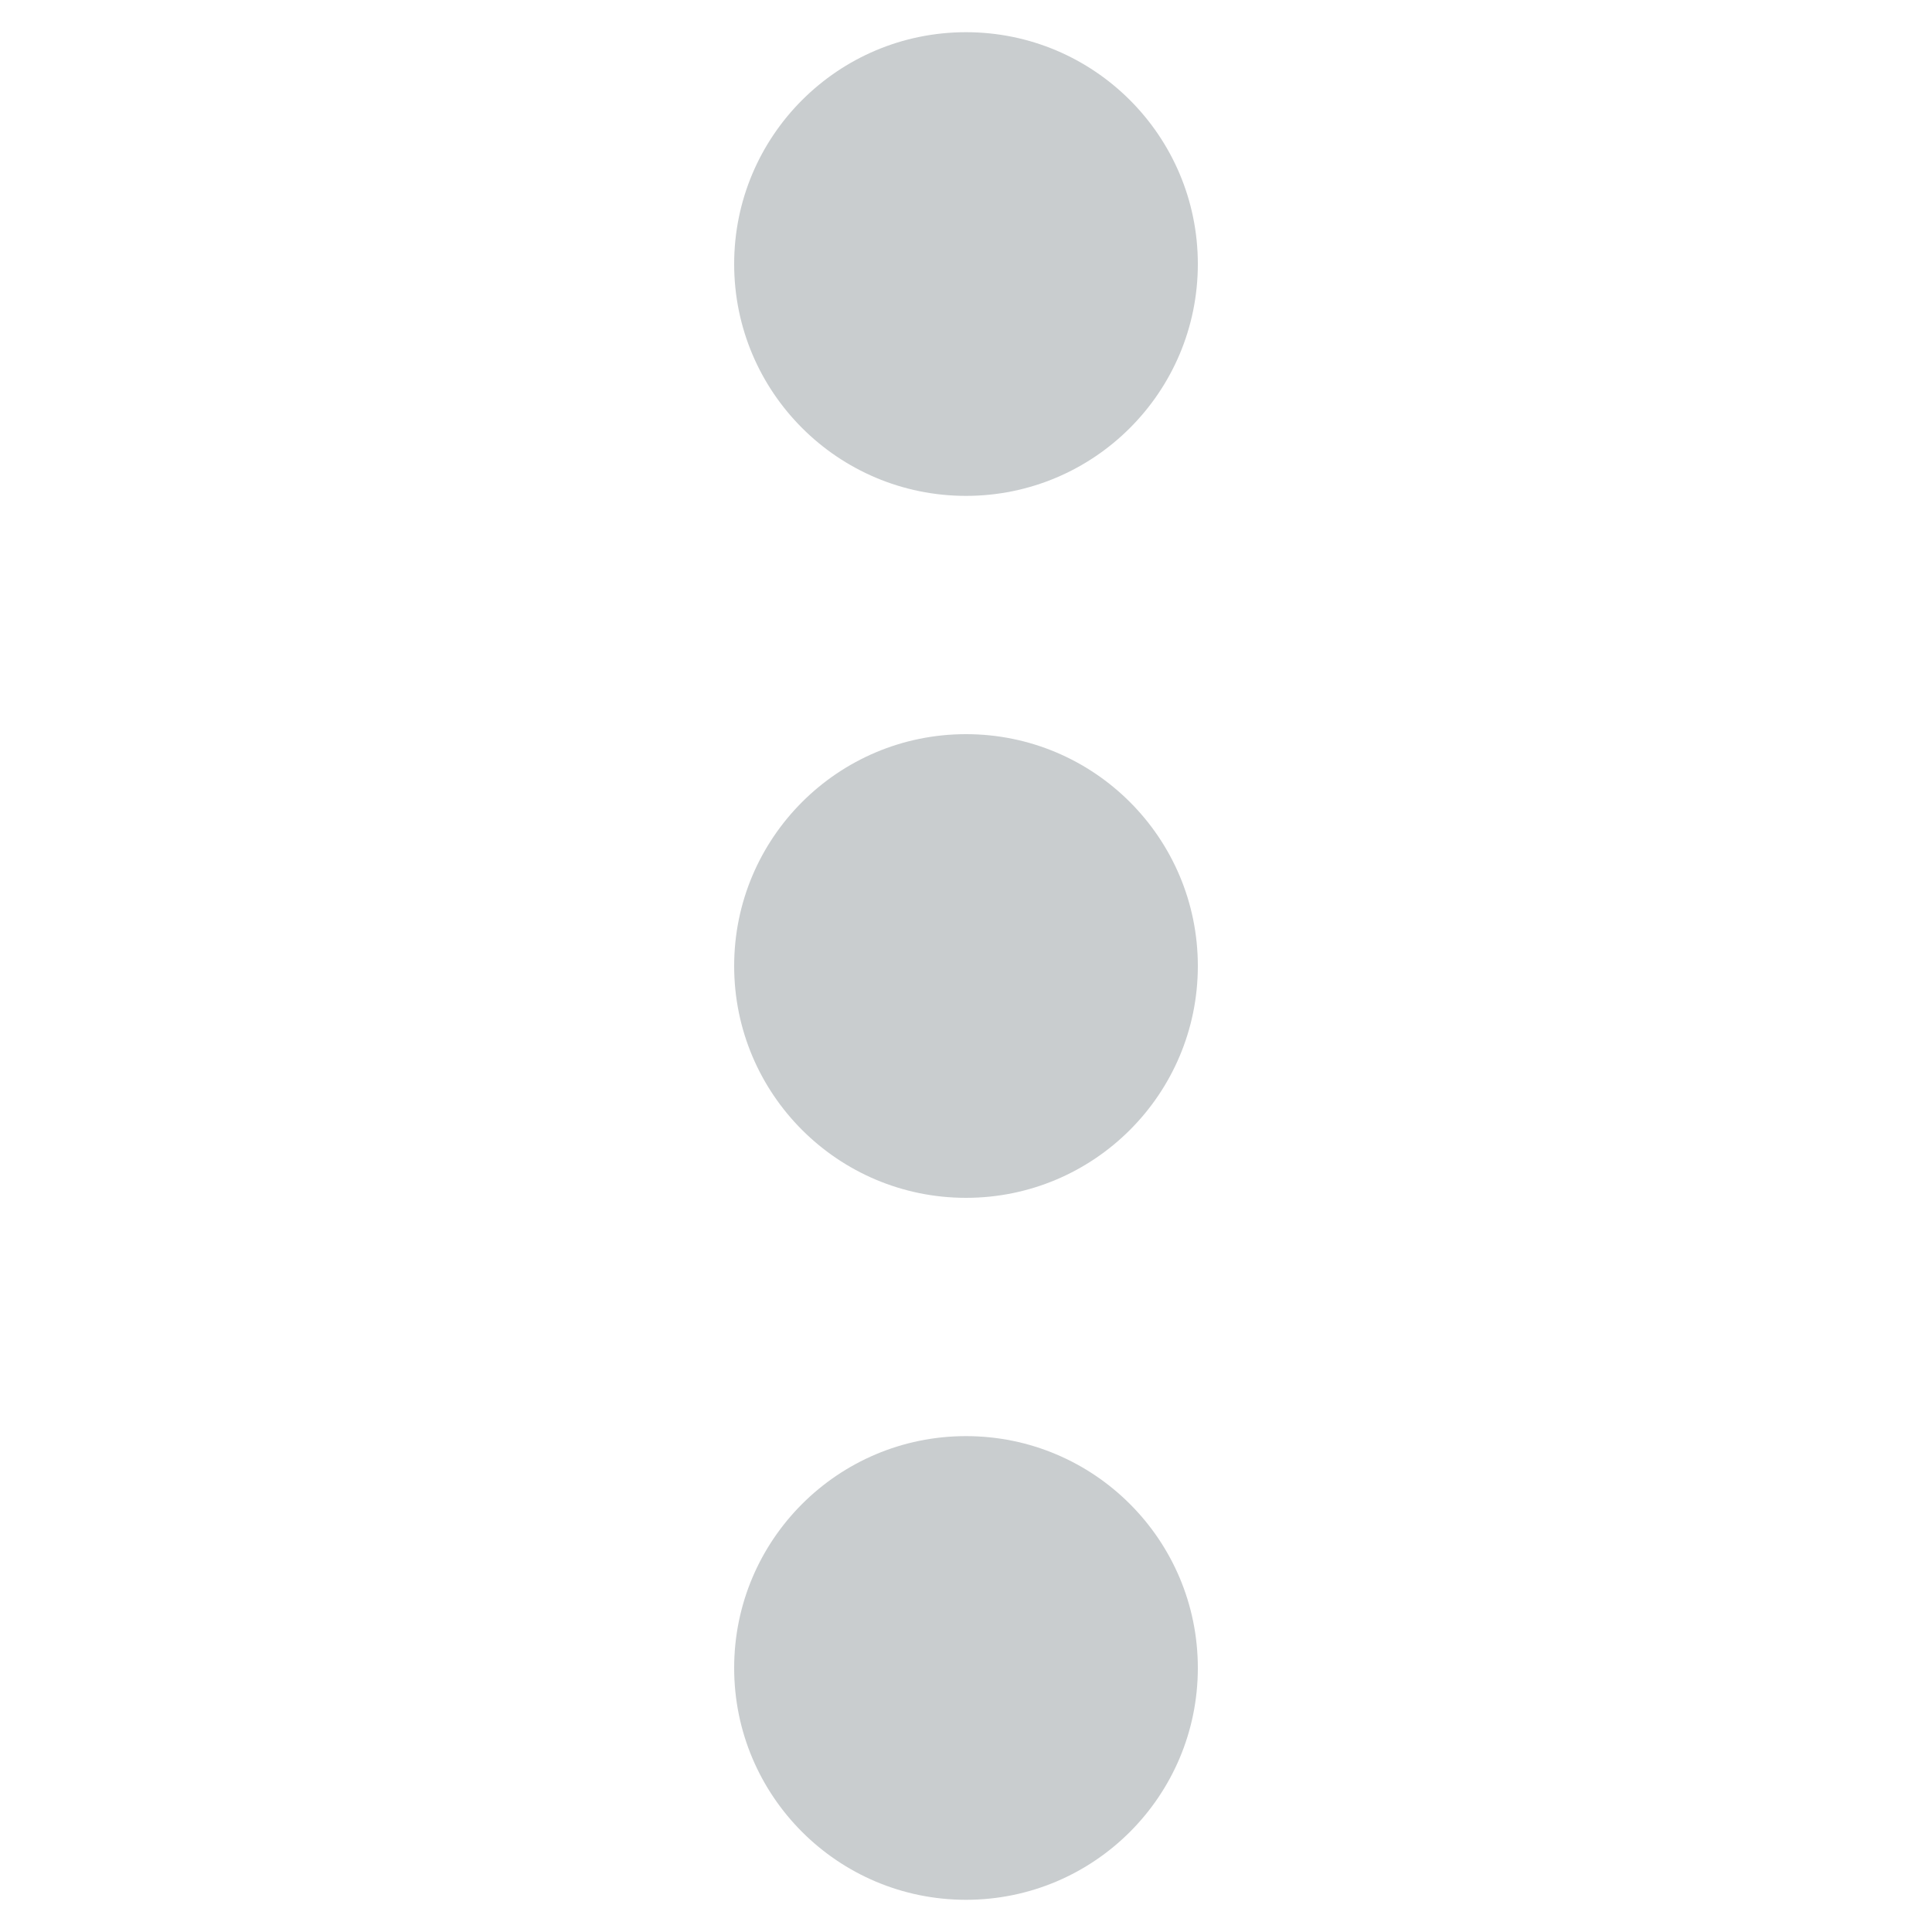
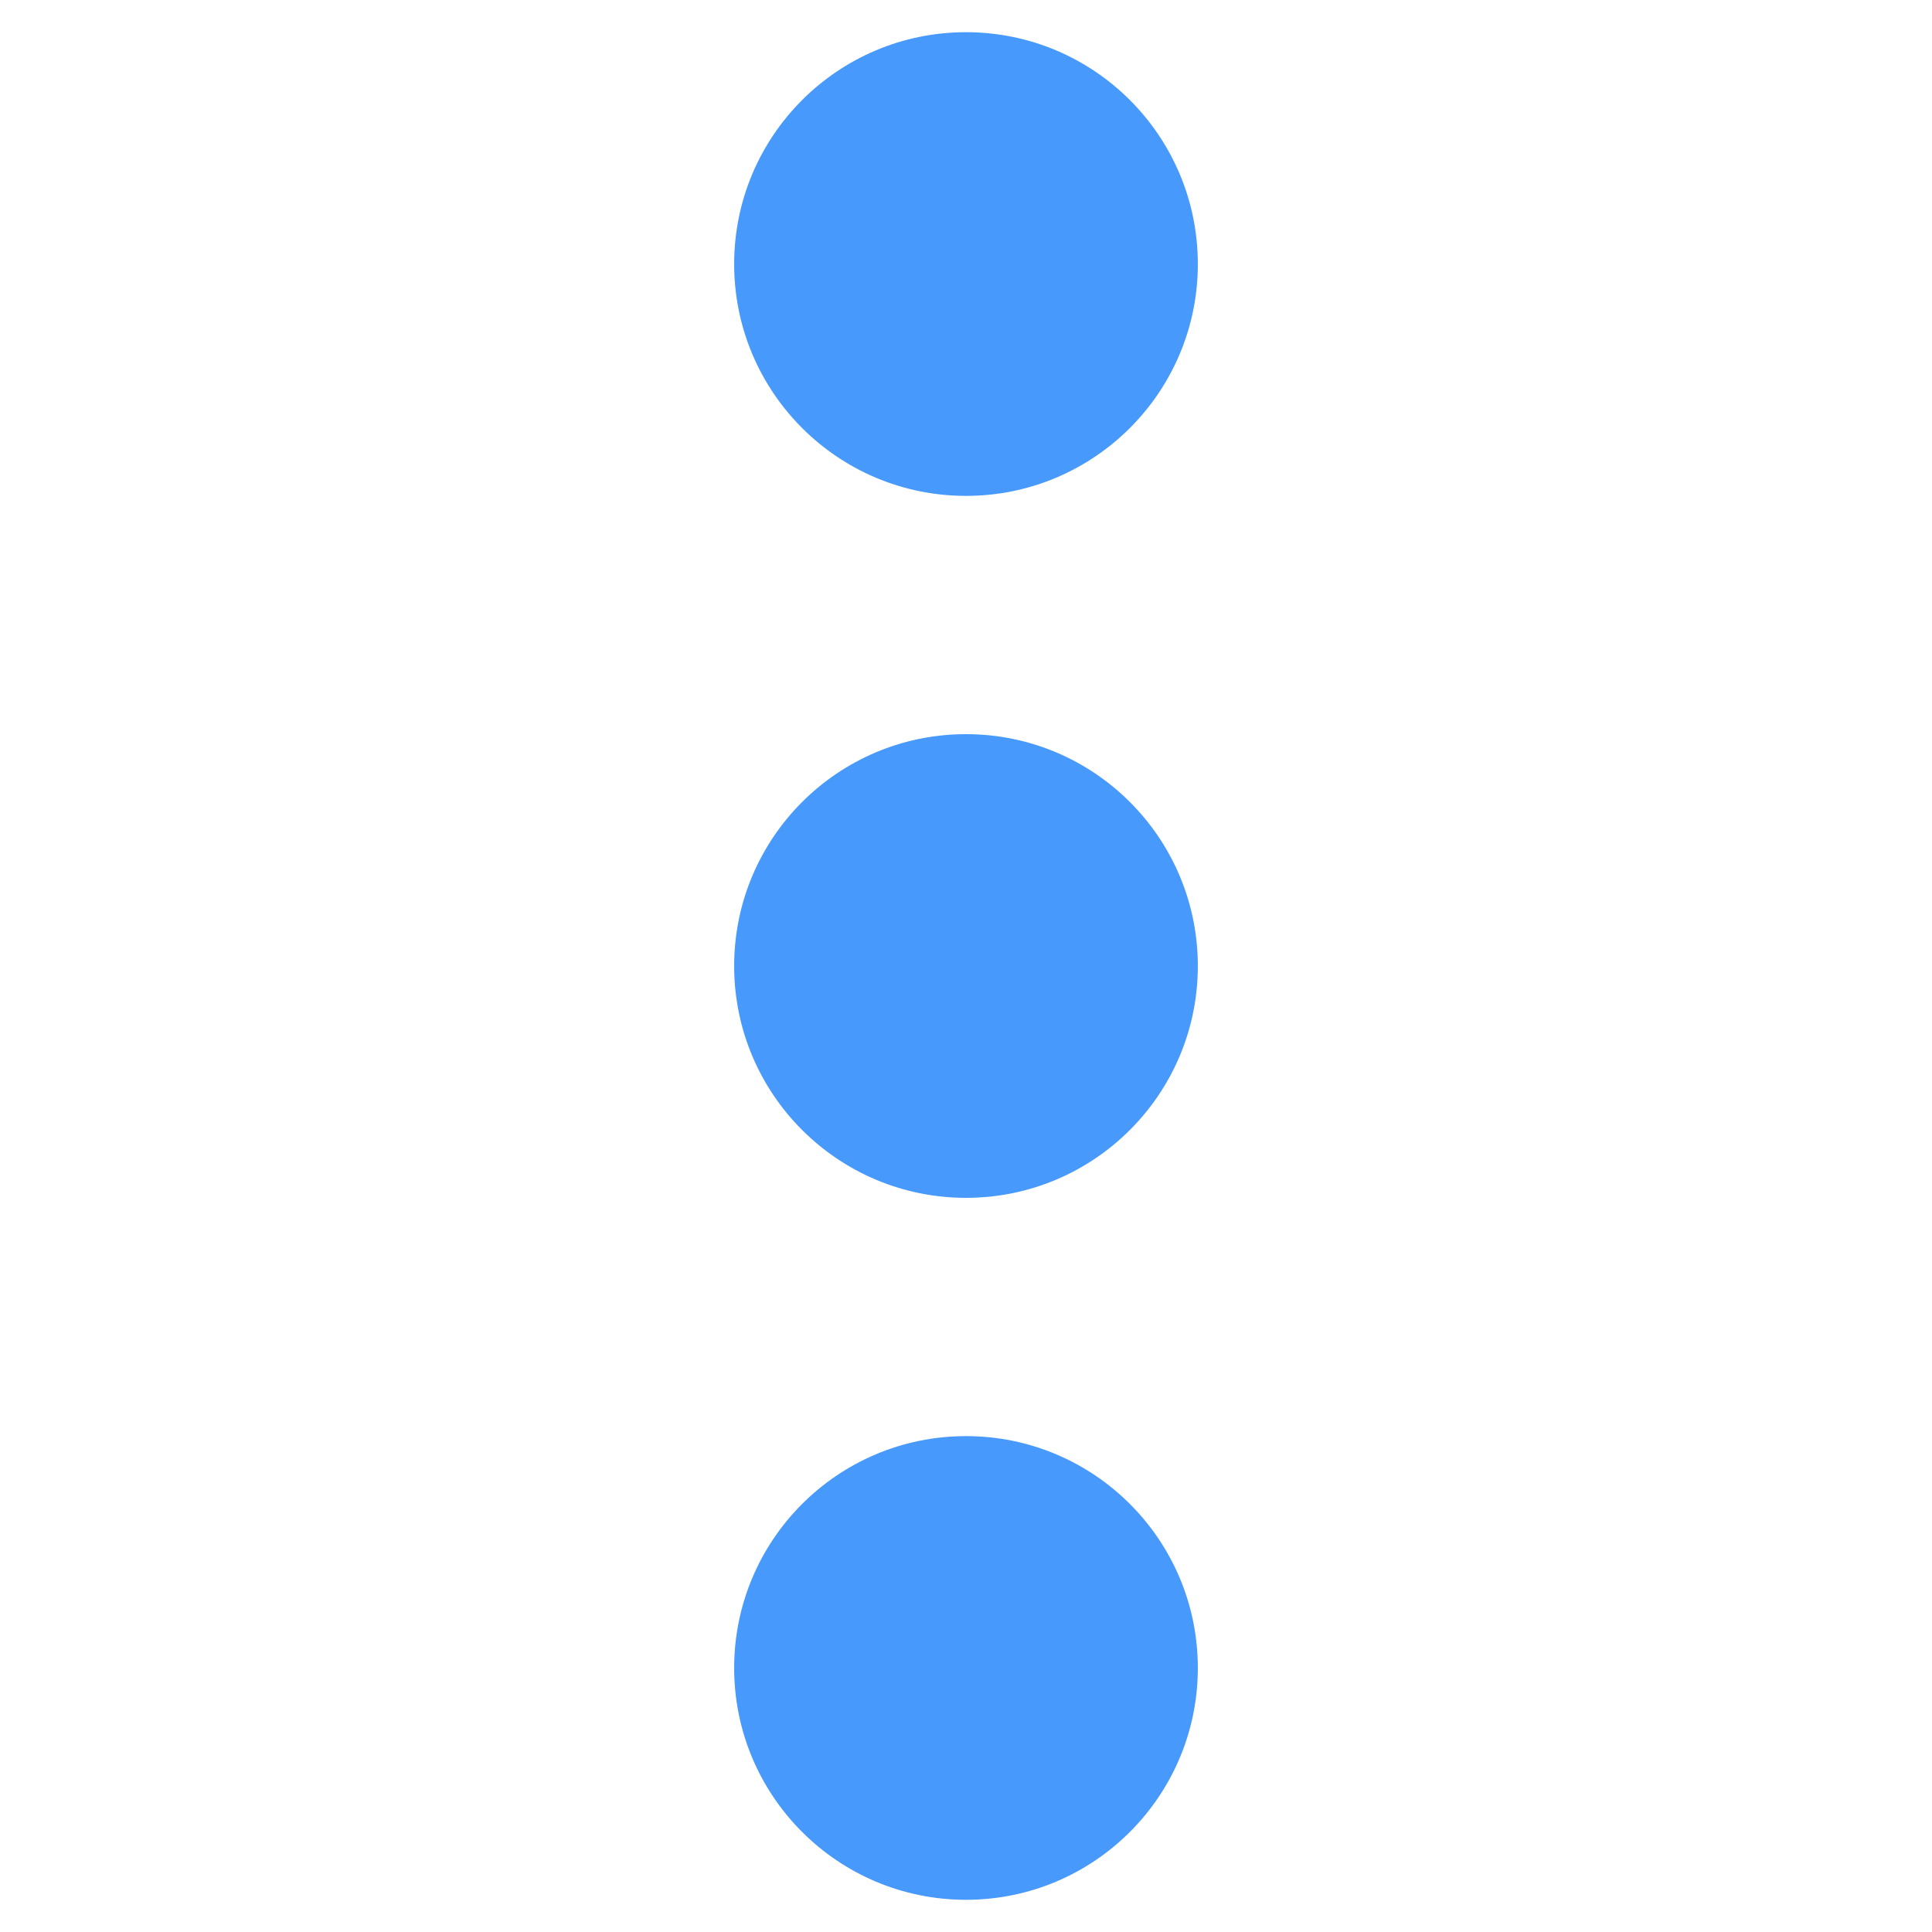
<svg xmlns="http://www.w3.org/2000/svg" version="1.1" id="Layer_1" x="0px" y="0px" viewBox="0 0 60 60" enable-background="new 0 0 60 60" xml:space="preserve">
  <g id="Layer_3">
</g>
  <g id="Layer_4">
    <g>
-       <circle fill="#C9CDCF" cx="30" cy="8.2" r="7.2" />
-       <circle fill="#C9CDCF" cx="30" cy="30" r="7.2" />
-       <circle fill="#C9CDCF" cx="30" cy="51.8" r="7.2" />
+       <circle fill="#4799FC" cx="30" cy="8.2" r="7.2" />
+       <circle fill="#4799FC" cx="30" cy="30" r="7.2" />
+       <circle fill="#4799FC" cx="30" cy="51.8" r="7.2" />
    </g>
  </g>
</svg>
